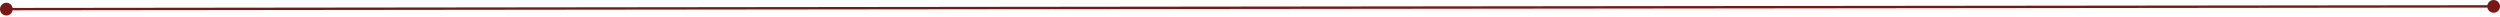
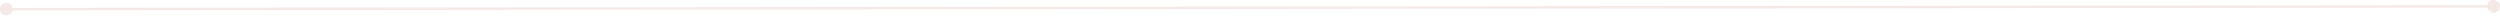
<svg xmlns="http://www.w3.org/2000/svg" width="1046" height="7" viewBox="0 0 1046 7" fill="none">
-   <path d="M6.60046e-06 3.82C0.002 5.294 1.198 6.487 2.671 6.485C4.145 6.484 5.338 5.288 5.337 3.814C5.335 2.34 4.139 1.147 2.665 1.149C1.192 1.15 -0.002 2.346 6.60046e-06 3.82ZM1040.66 2.671C1040.67 4.145 1041.86 5.338 1043.33 5.337C1044.81 5.335 1046 4.139 1046 2.665C1046 1.192 1044.8 -0.002 1043.33 -0C1041.86 0.002 1040.66 1.198 1040.66 2.671ZM2.668 3.817L2.669 4.317L1043.33 3.169L1043.33 2.668L1043.33 2.168L2.668 3.317L2.668 3.817Z" fill="#791815" />
+   <path d="M6.60046e-06 3.82C0.002 5.294 1.198 6.487 2.671 6.485C4.145 6.484 5.338 5.288 5.337 3.814C5.335 2.34 4.139 1.147 2.665 1.149C1.192 1.15 -0.002 2.346 6.60046e-06 3.82ZM1040.66 2.671C1040.67 4.145 1041.86 5.338 1043.33 5.337C1044.81 5.335 1046 4.139 1046 2.665C1046 1.192 1044.8 -0.002 1043.33 -0C1041.86 0.002 1040.66 1.198 1040.66 2.671ZM2.668 3.817L2.669 4.317L1043.33 3.169L1043.33 2.668L1043.33 2.168L2.668 3.317L2.668 3.817Z" fill="#f4e9e6" />
</svg>
